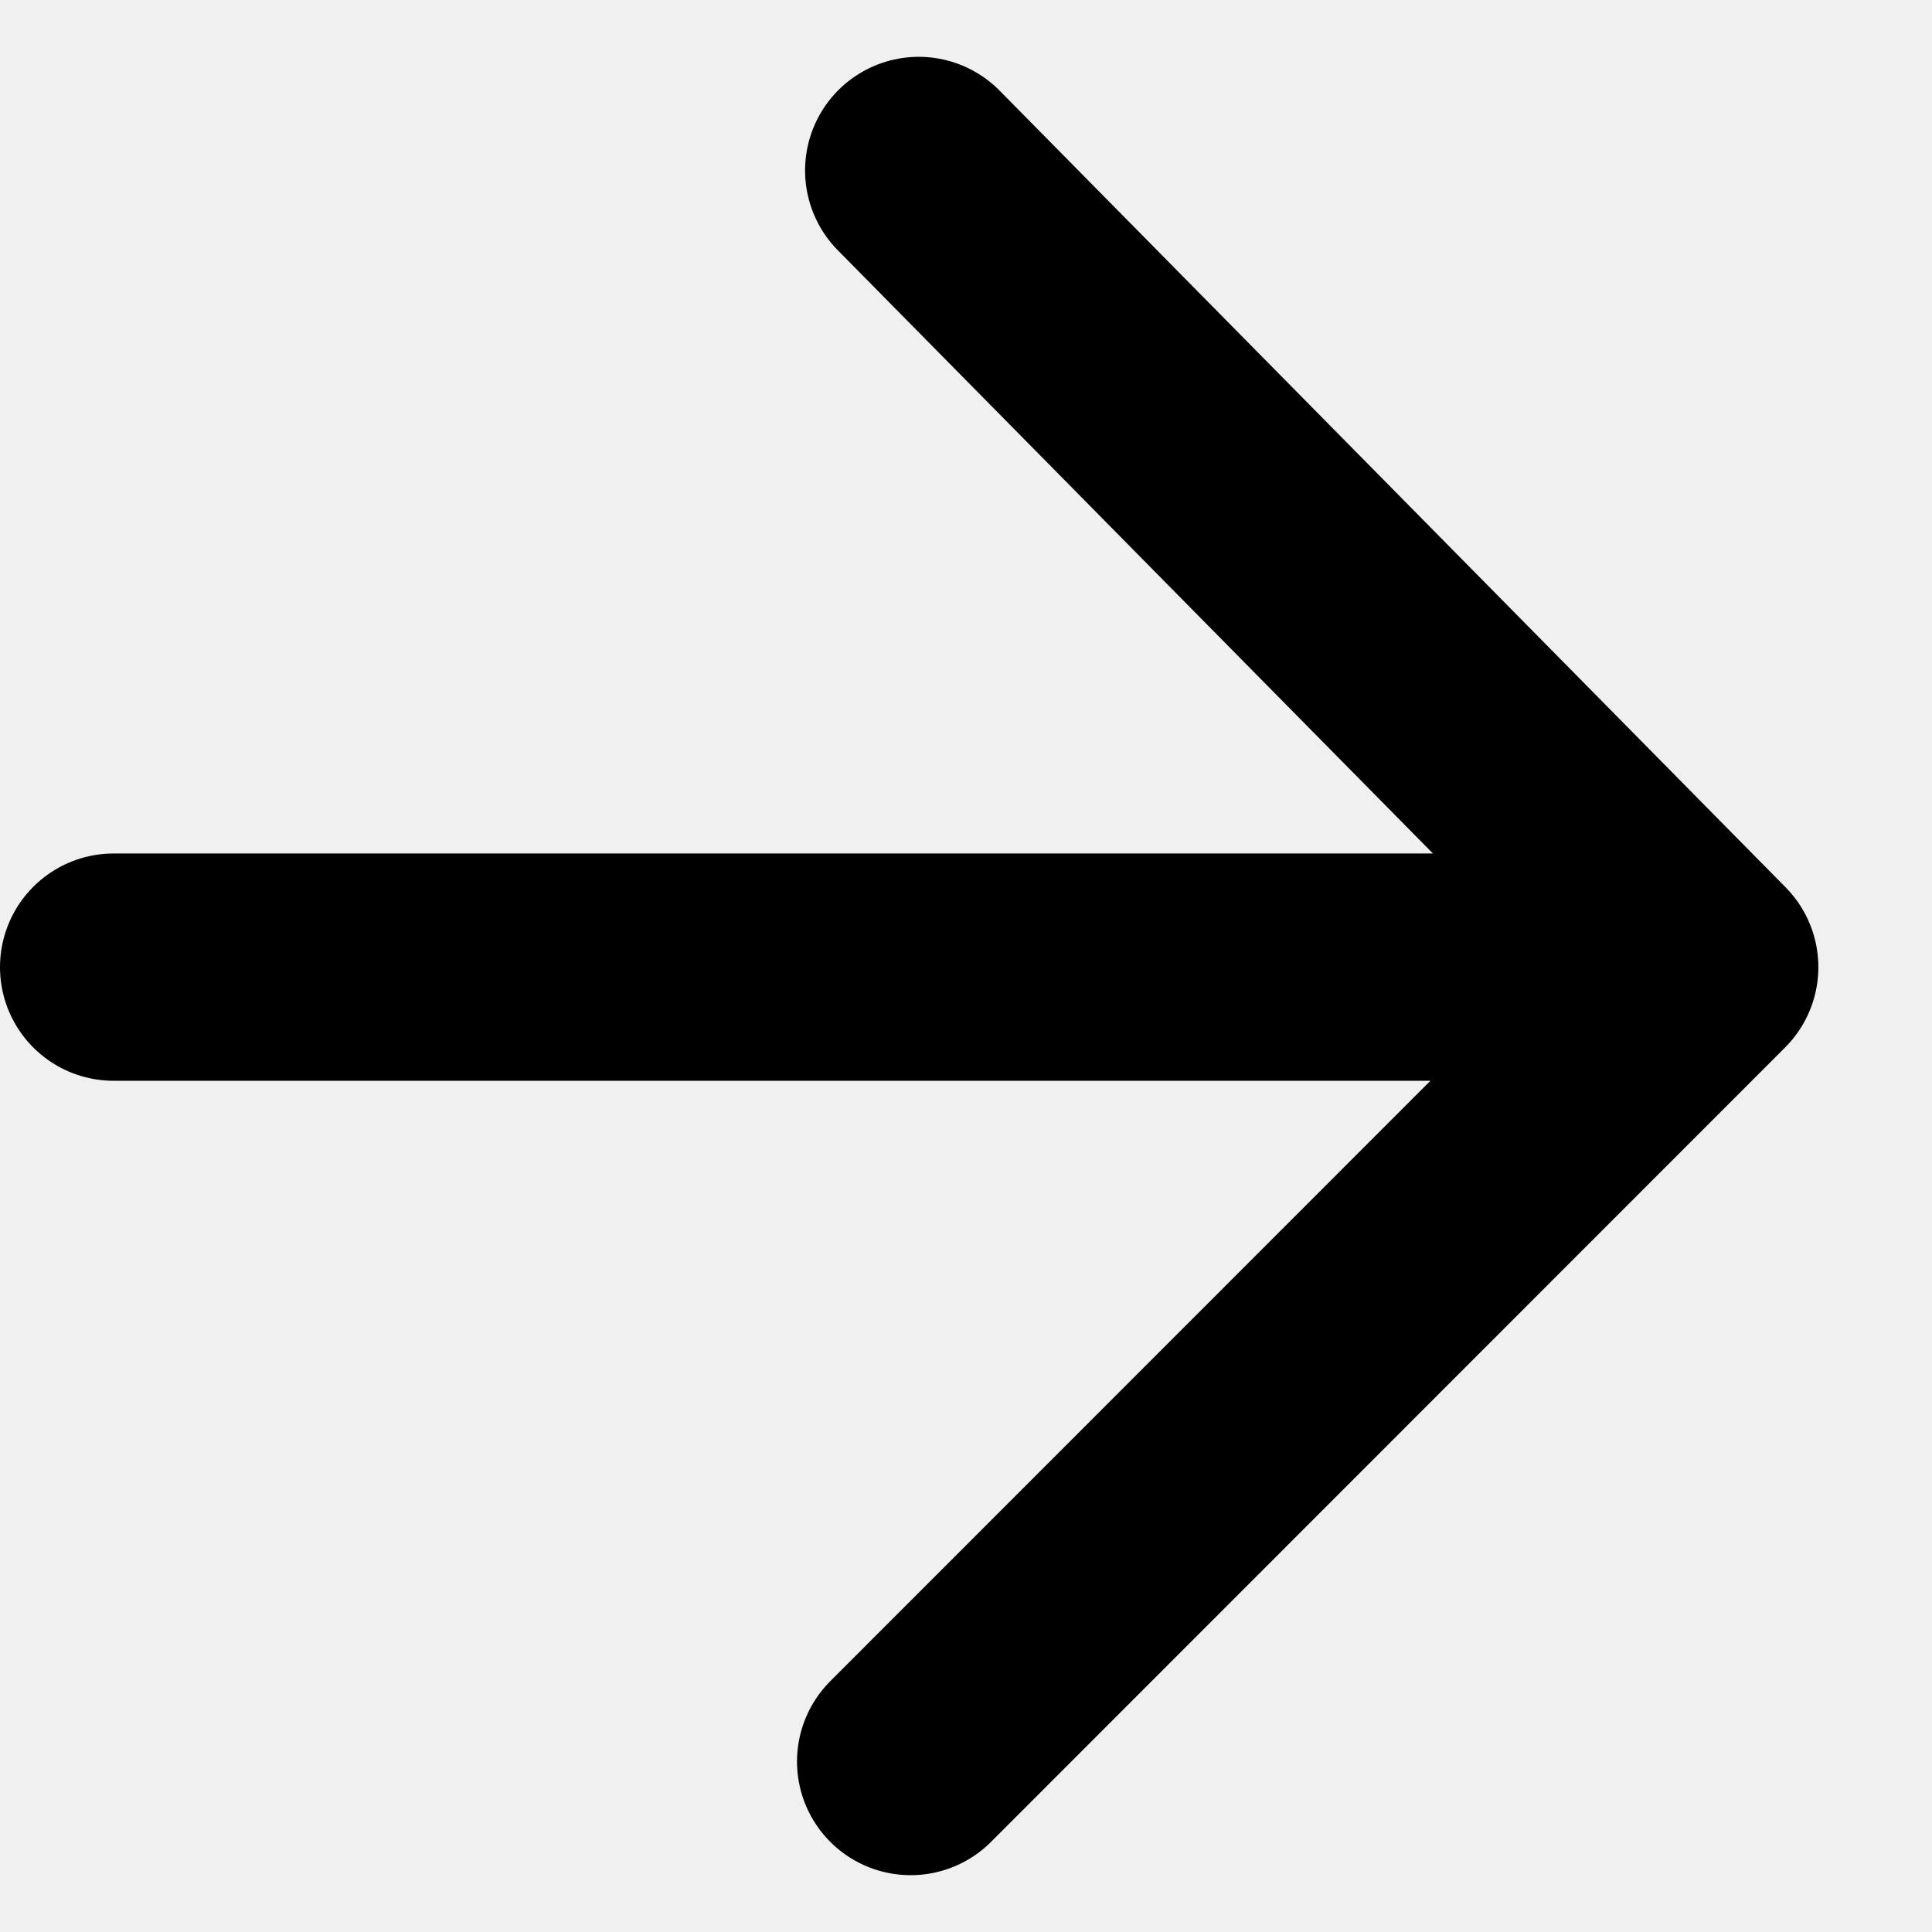
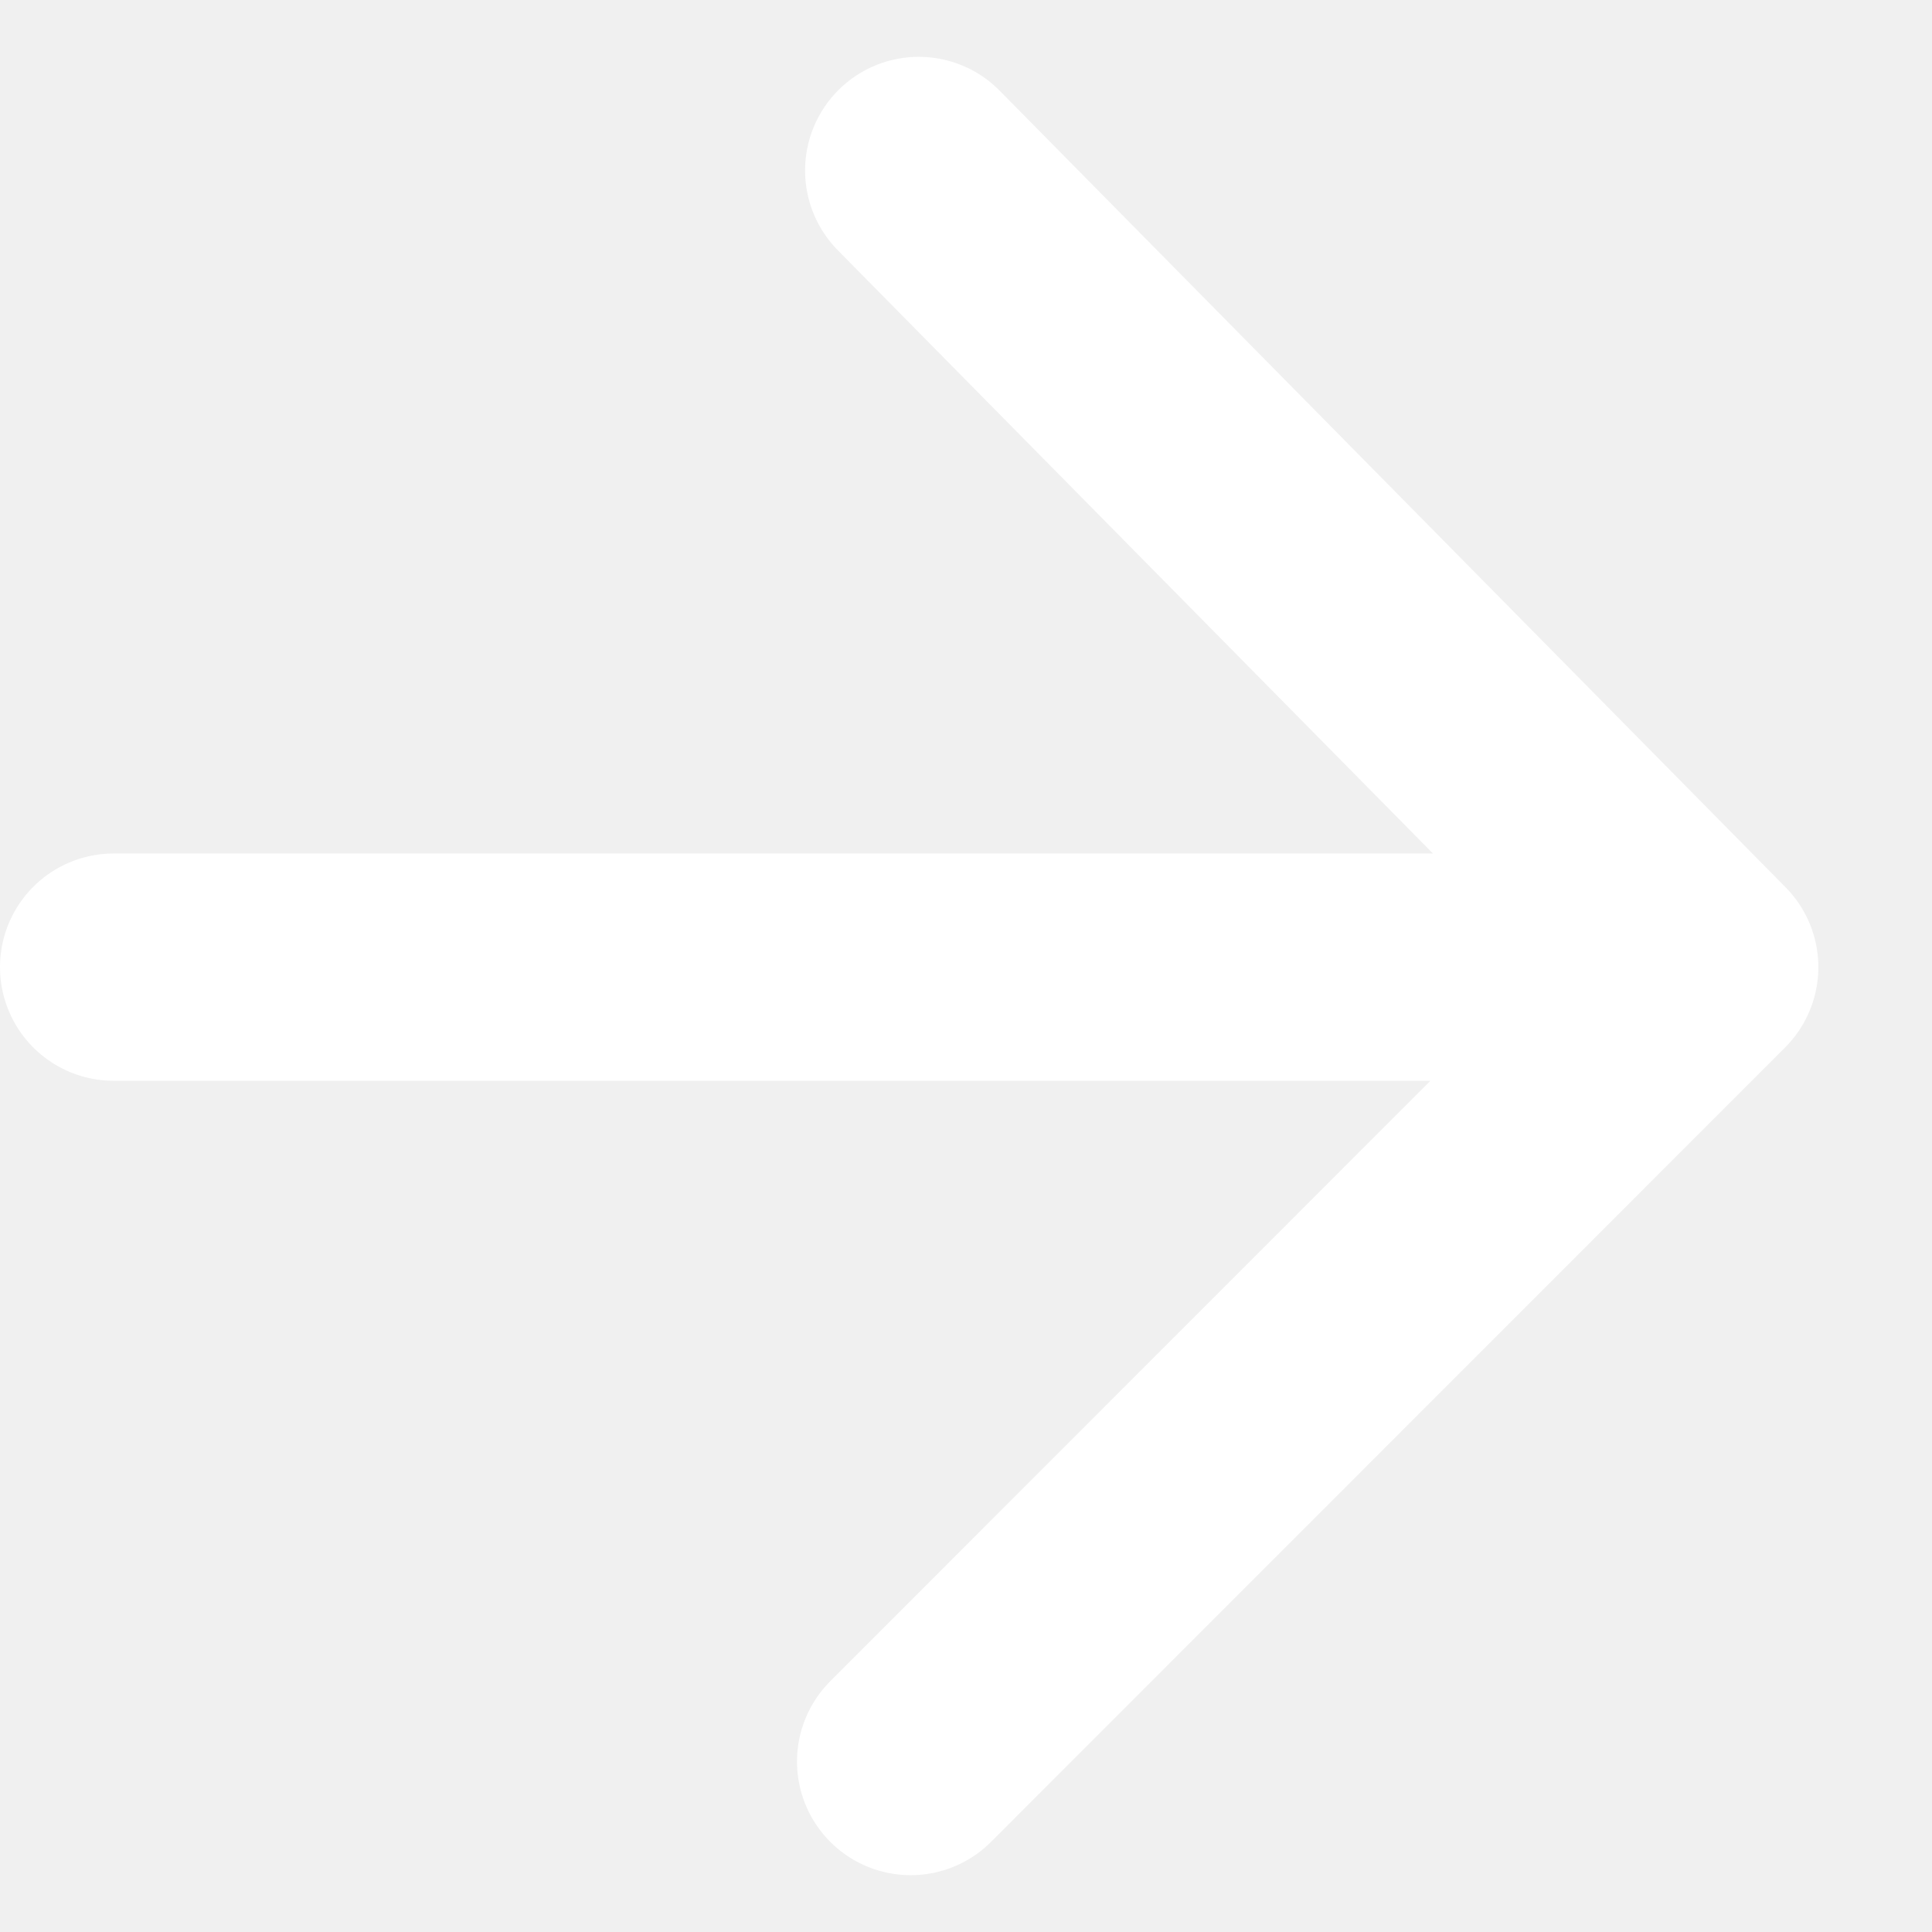
<svg xmlns="http://www.w3.org/2000/svg" width="44" height="44" viewBox="14 14 17 16" fill="none">
-   <path d="M22.013 29L29 22.01M29 22.01L22.084 15M29 22.01H15" stroke="black" stroke-width="2" stroke-linecap="round" stroke-linejoin="round" />
+   <path d="M22.013 29L29 22.01M29 22.01L22.084 15M29 22.01H15" stroke="white" stroke-width="2" stroke-linecap="round" stroke-linejoin="round" />
</svg>
